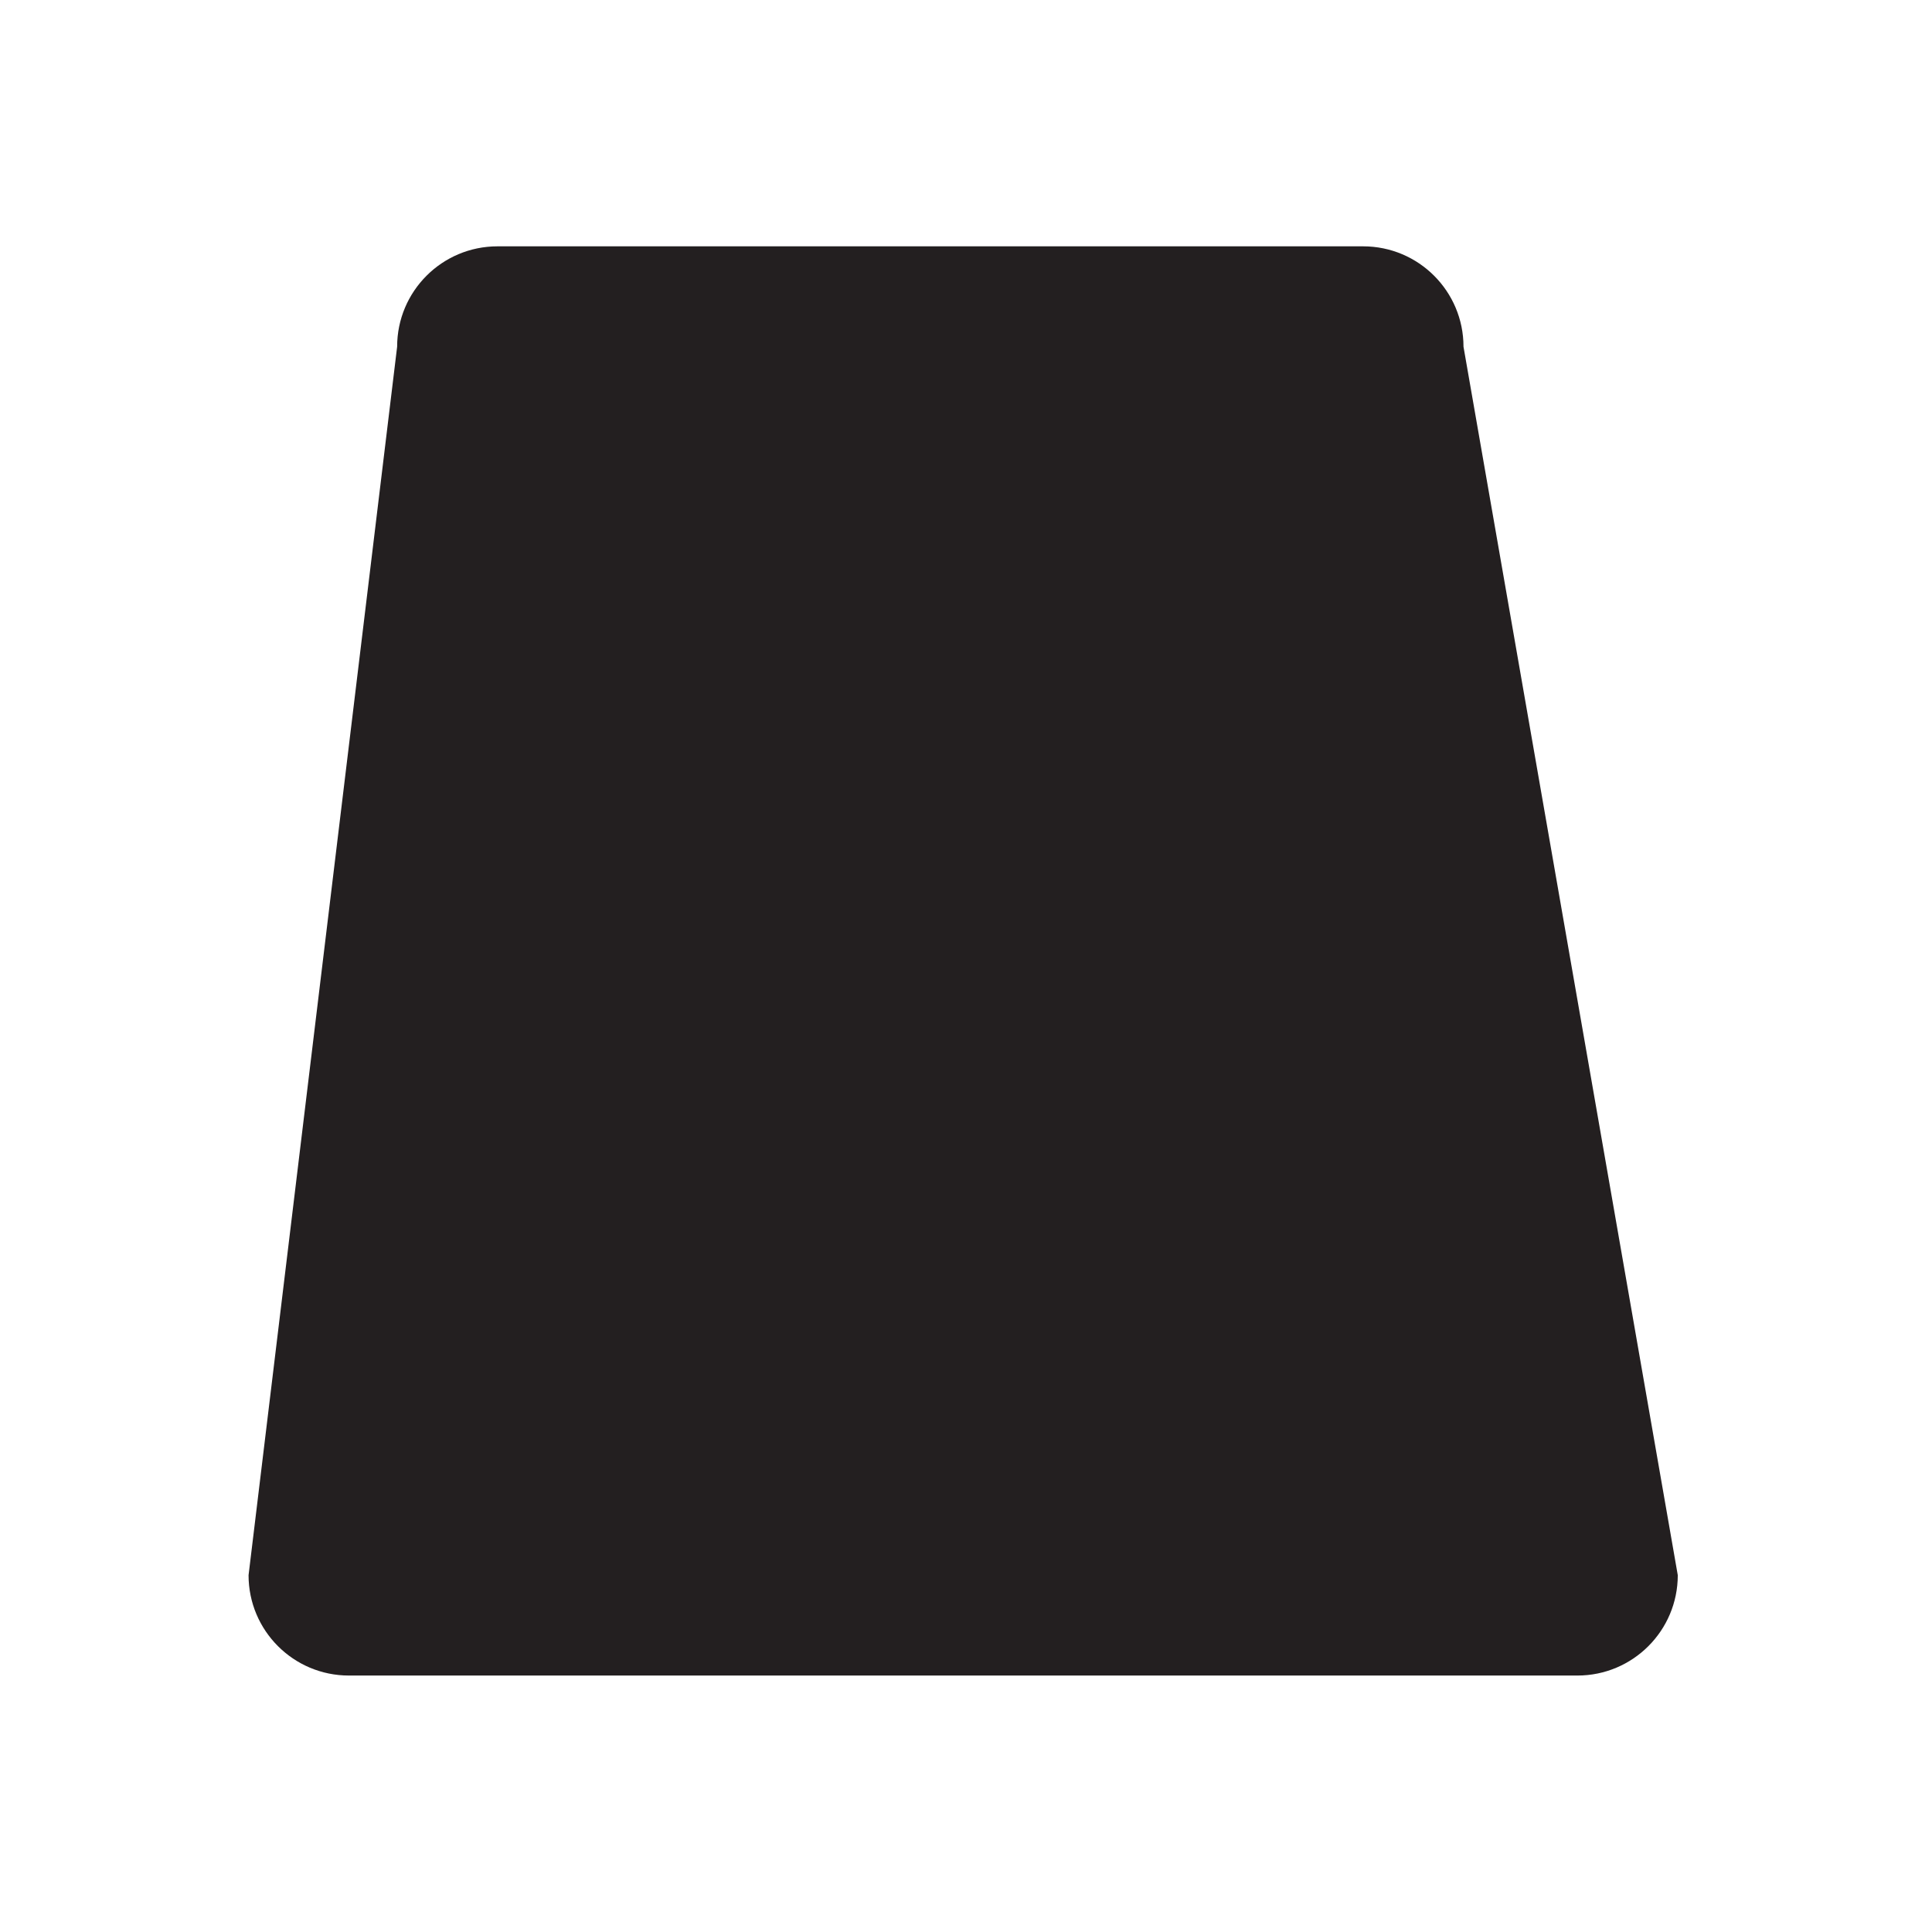
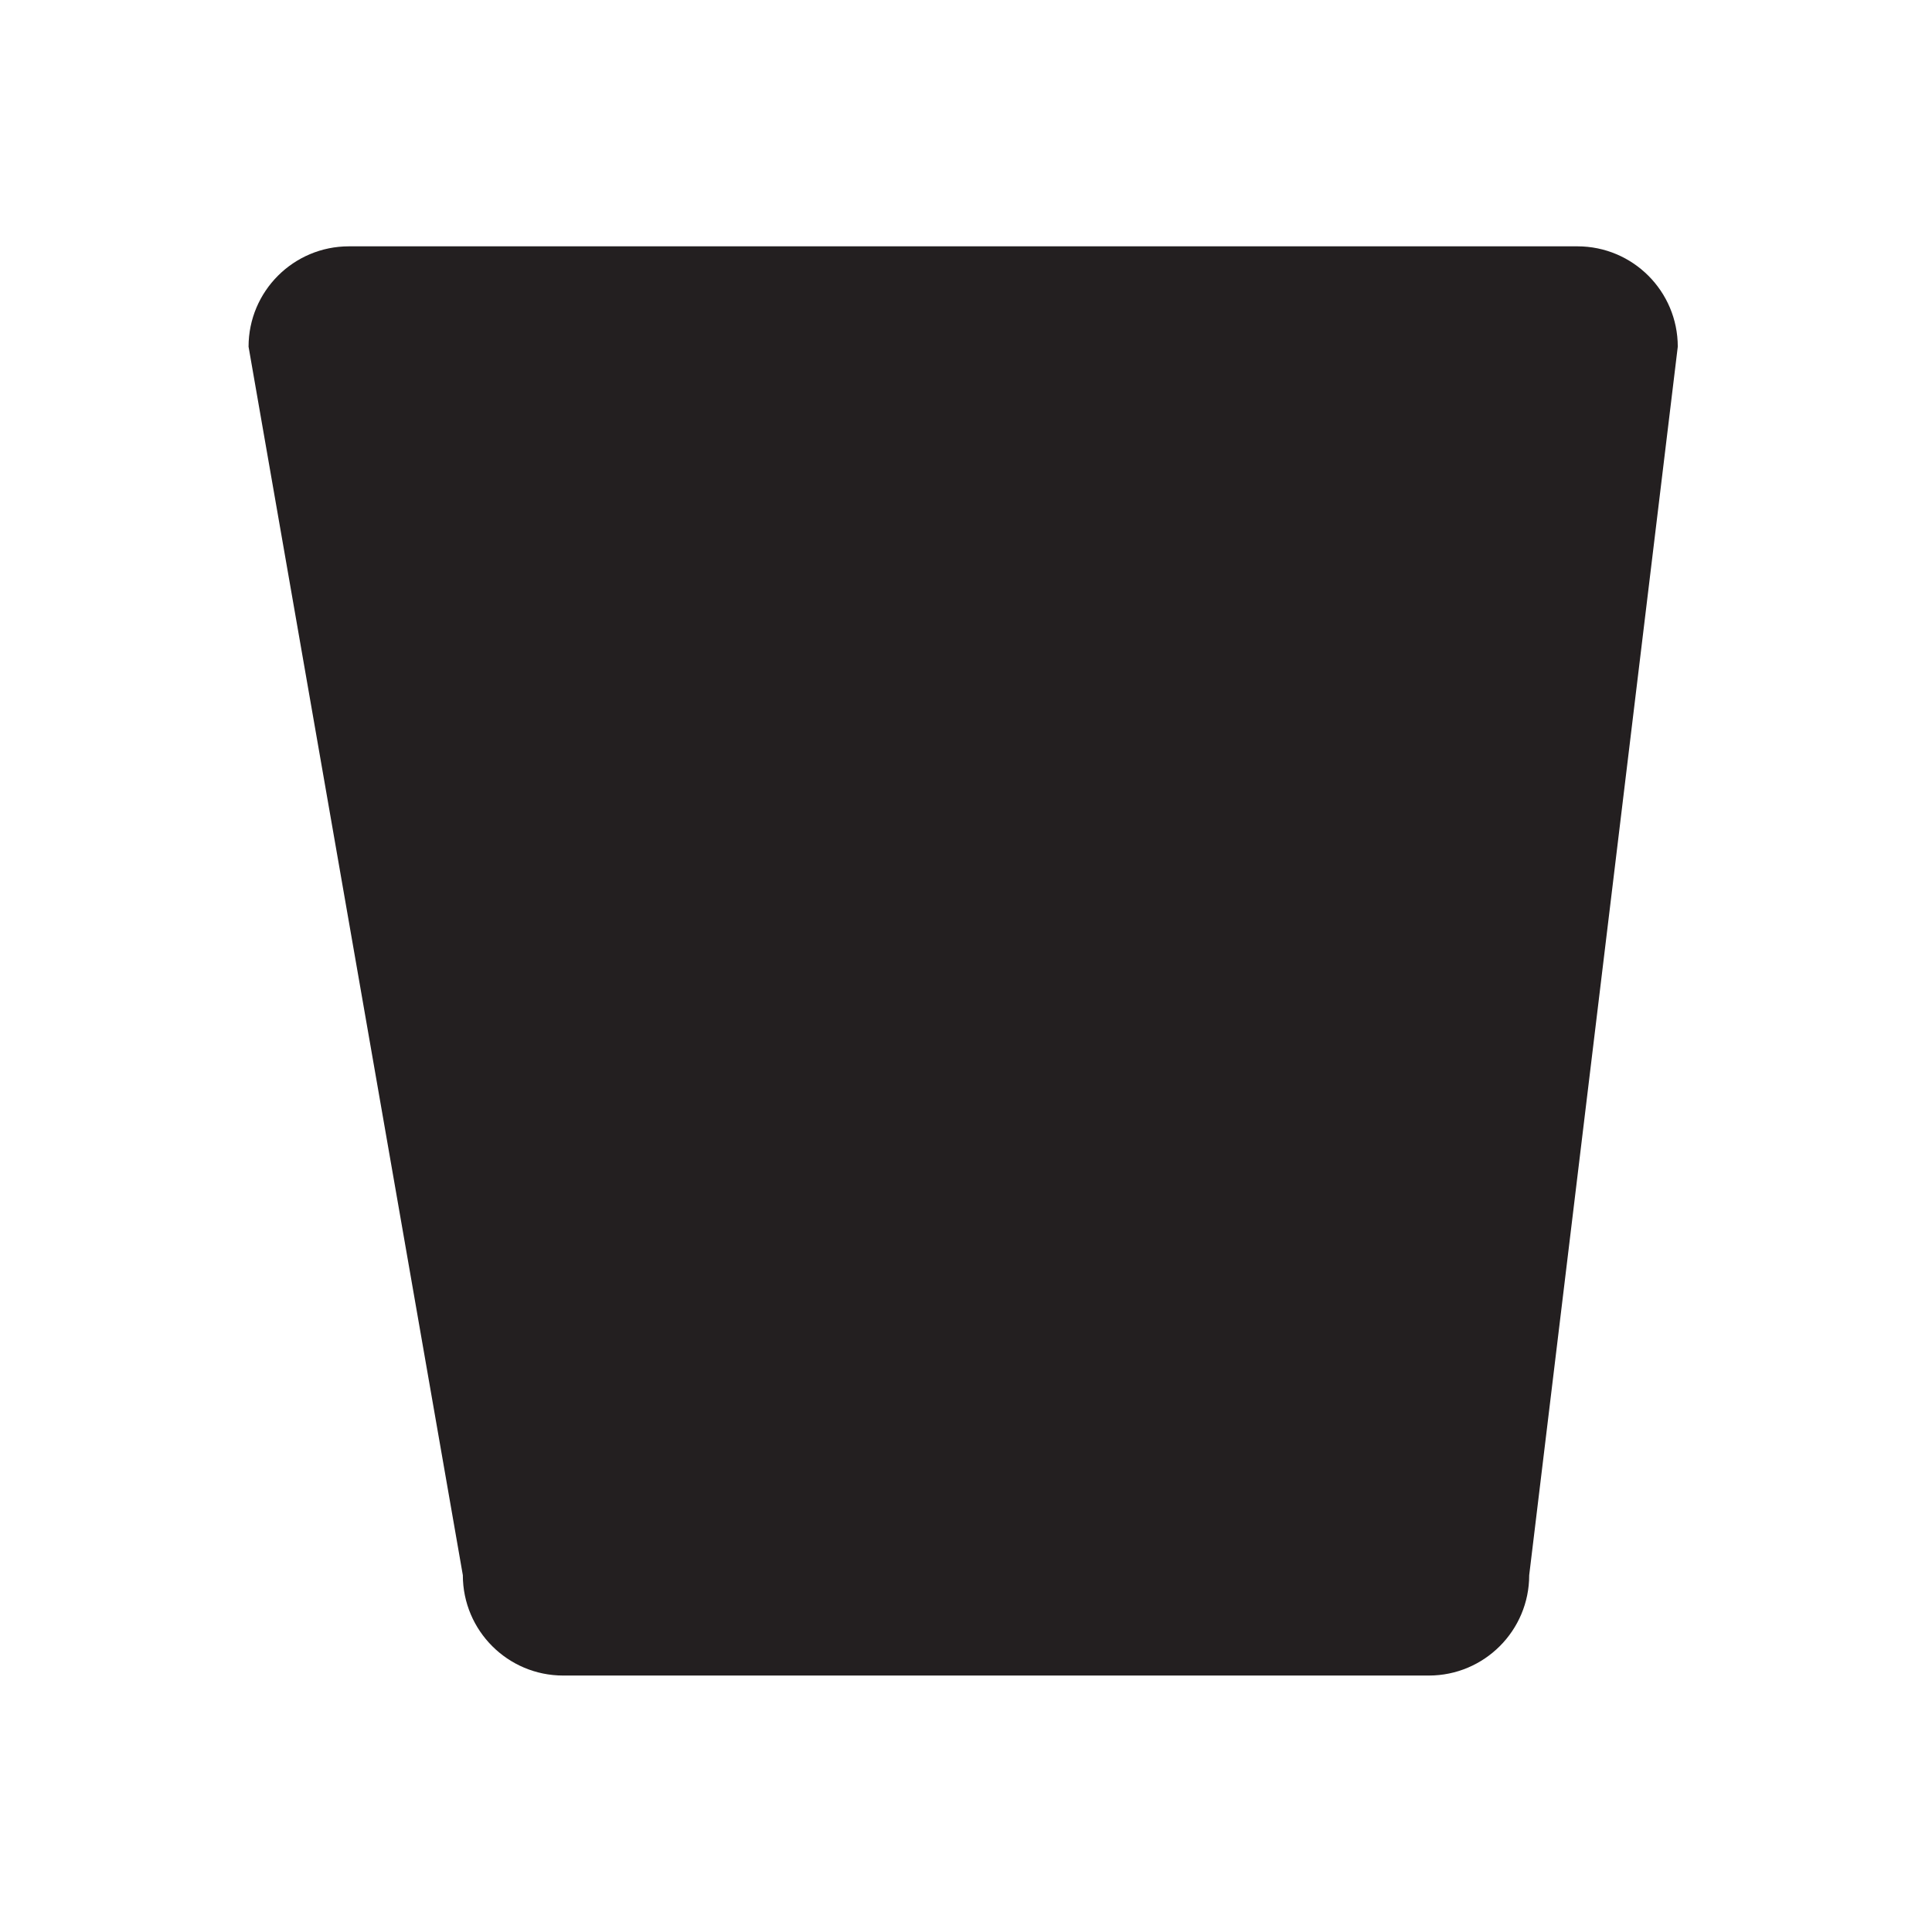
- <svg xmlns="http://www.w3.org/2000/svg" viewBox="0 0 450 450" height="450" width="450" xml:space="preserve" version="1.1" id="svg2">
+ <svg xmlns="http://www.w3.org/2000/svg" id="svg2" version="1.1" xml:space="preserve" width="450" height="450" viewBox="0 0 450 450">
  <defs id="defs6">
-     <clipPath id="clipPath16" clipPathUnits="userSpaceOnUse">
-       <path id="path18" d="M 0,360 360,360 360,0 0,0 0,360 Z" />
+     <clipPath clipPathUnits="userSpaceOnUse" id="clipPath16">
+       <path d="M 0,360 360,360 360,0 0,0 0,360 Z" id="path18" />
    </clipPath>
  </defs>
-   <g transform="matrix(1.25,0,0,-1.25,0,450)" id="g10">
+   <g id="g10" transform="matrix(-1.25,0,0,1.25,448.681,-2.35825)">
    <g id="g12">
-       <g clip-path="url(#clipPath16)" id="g14">
-         <g transform="translate(312.6289,66.4883)" id="g20">
-           <path id="path22" style="fill:#231f20;fill-opacity:1;fill-rule:nonzero;stroke:none" d="m 0,0 c 0,-10.328 -8.373,-18.701 -18.701,-18.701 l -228.912,0 c -10.327,0 -18.7,8.373 -18.7,18.701 l 27.685,228.911 c 0,10.329 8.373,18.7 18.701,18.7 l 161.298,0 c 10.328,0 18.701,-8.371 18.701,-18.7 L 0,0 Z" />
+       <g id="g14" clip-path="url(#clipPath16)">
+         <g id="g20" transform="translate(312.6289,66.4883)">
+           <path d="m 0,0 c 0,-10.328 -8.373,-18.701 -18.701,-18.701 l -228.912,0 c -10.327,0 -18.7,8.373 -18.7,18.701 l 27.685,228.911 c 0,10.329 8.373,18.7 18.701,18.7 l 161.298,0 c 10.328,0 18.701,-8.371 18.701,-18.7 L 0,0 Z" style="fill:#231f20;fill-opacity:1;fill-rule:nonzero;stroke:none" id="path22" />
        </g>
      </g>
    </g>
  </g>
</svg>
